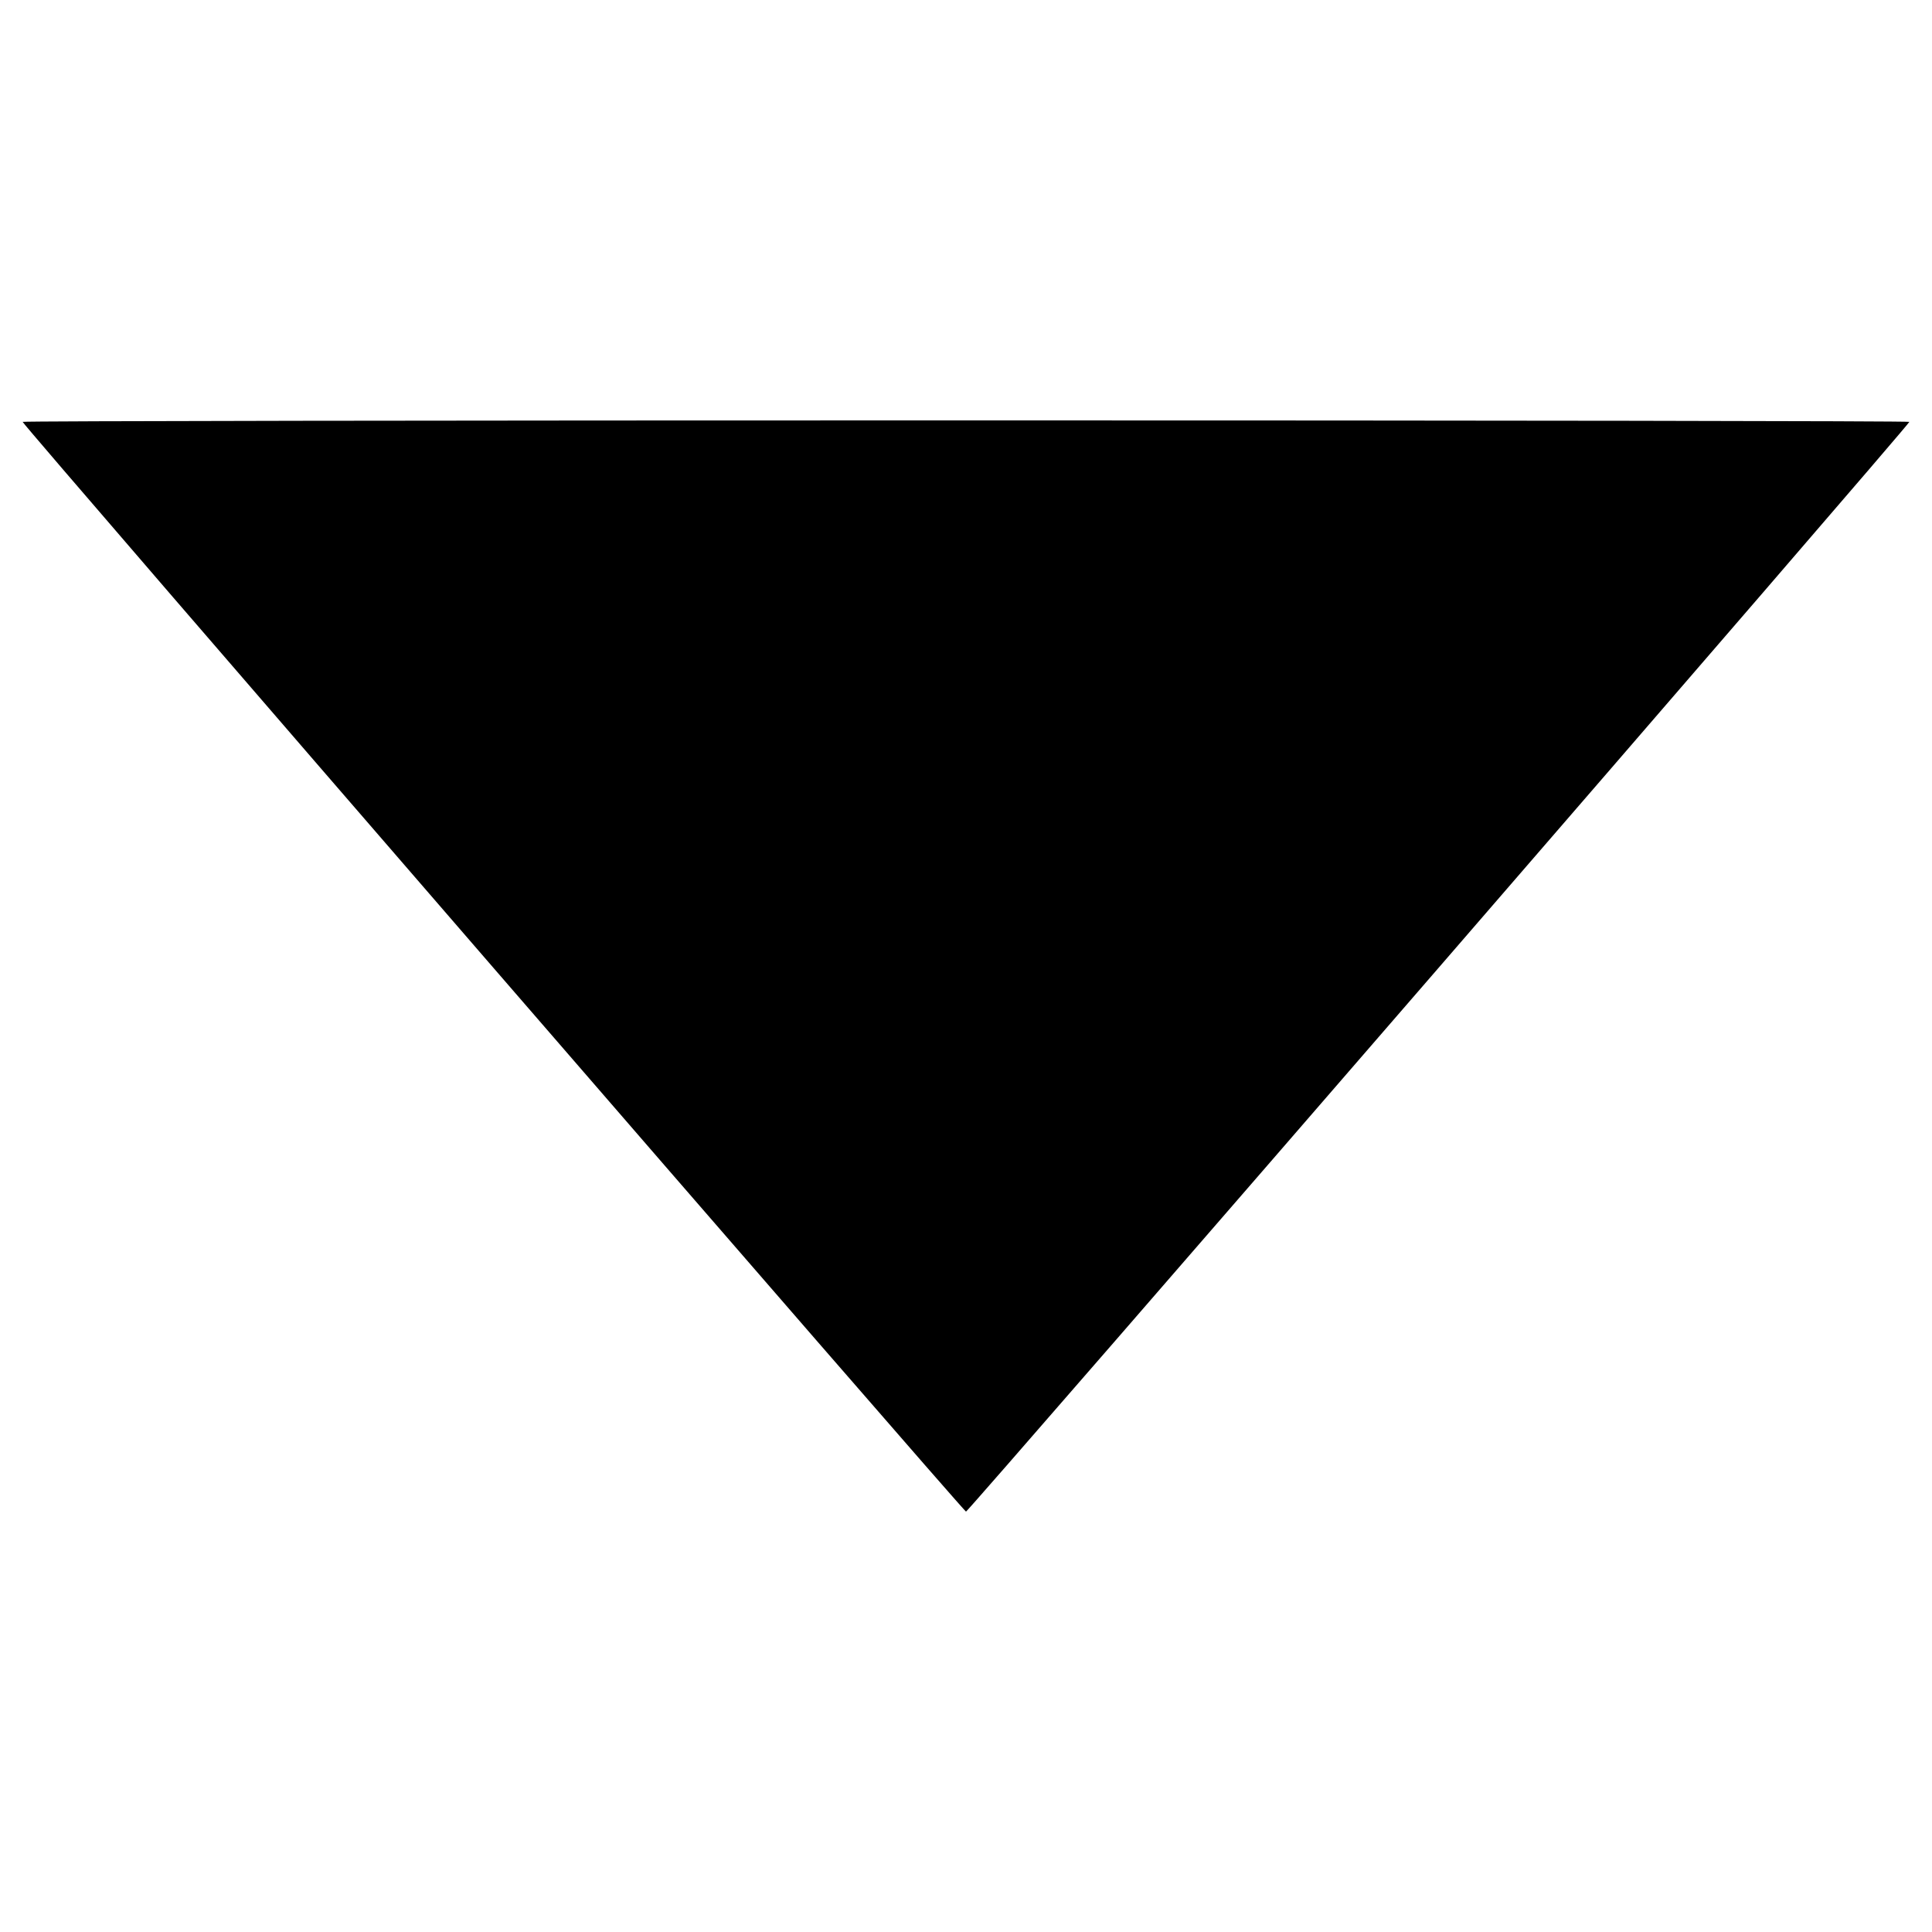
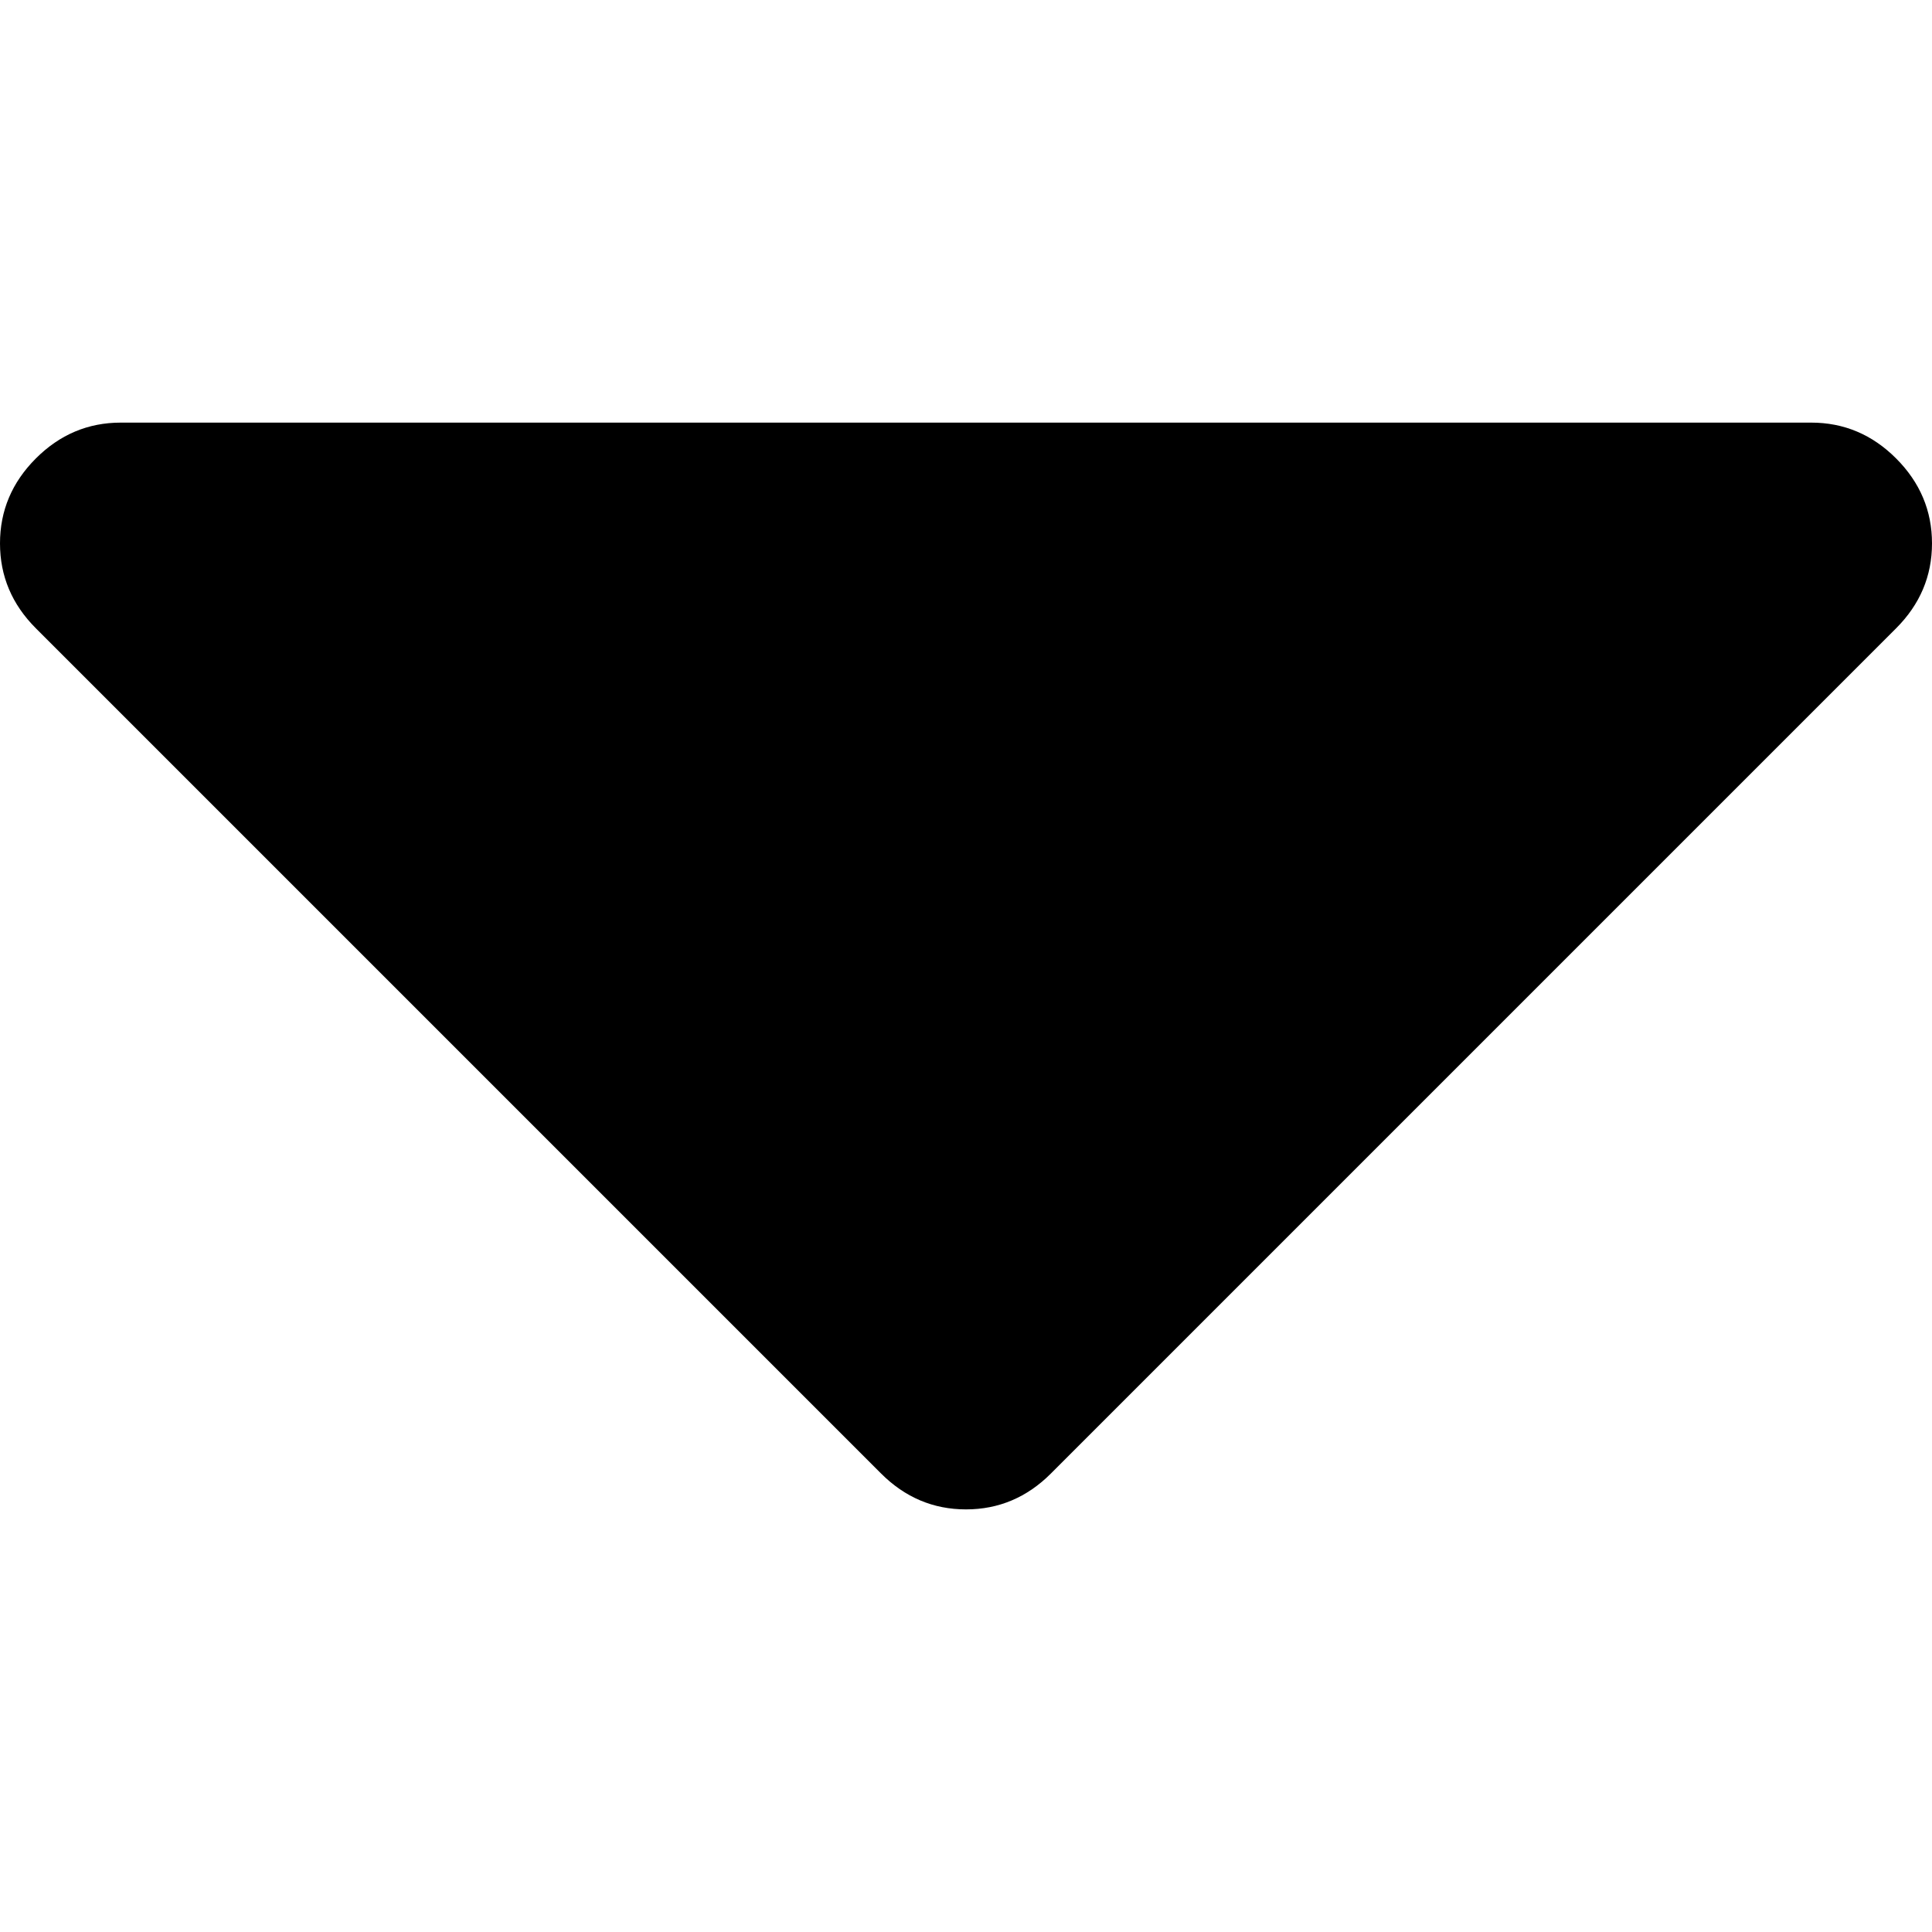
- <svg xmlns="http://www.w3.org/2000/svg" width="512" height="512" viewBox="0 0 512 512" id="svg3350" version="1.1">
-   <defs id="defs3352" />
-   <g id="layer1" transform="translate(0,-540.3622)">
-     <g style="fill:#000000;stroke:none" transform="matrix(0.07836991,0,0,-0.07836991,5.216288,948.7916)" id="g6">
-       <path d="m 10,3785 c 0,-10 3182,-3685 3190,-3685 8,0 3190,3675 3190,3685 0,3 -1435,5 -3190,5 -1754,0 -3190,-2 -3190,-5 z" id="path8" />
-     </g>
+ <svg xmlns="http://www.w3.org/2000/svg" version="1.1" id="Capa_1" x="0px" y="0px" width="292.362px" height="292.362px" viewBox="0 0 292.362 292.362" style="enable-background:new 0 0 292.362 292.362;" xml:space="preserve">
+   <g>
+     <path d="M286.935,69.377c-3.614-3.617-7.898-5.424-12.848-5.424H18.274c-4.952,0-9.233,1.807-12.85,5.424   C1.807,72.998,0,77.279,0,82.228c0,4.948,1.807,9.229,5.424,12.847l127.907,127.907c3.621,3.617,7.902,5.428,12.85,5.428   s9.233-1.811,12.847-5.428L286.935,95.074c3.613-3.617,5.427-7.898,5.427-12.847C292.362,77.279,290.548,72.998,286.935,69.377z" />
  </g>
+   <g>
+ </g>
+   <g>
+ </g>
+   <g>
+ </g>
+   <g>
+ </g>
+   <g>
+ </g>
+   <g>
+ </g>
+   <g>
+ </g>
+   <g>
+ </g>
+   <g>
+ </g>
+   <g>
+ </g>
+   <g>
+ </g>
+   <g>
+ </g>
+   <g>
+ </g>
+   <g>
+ </g>
+   <g>
+ </g>
</svg>
